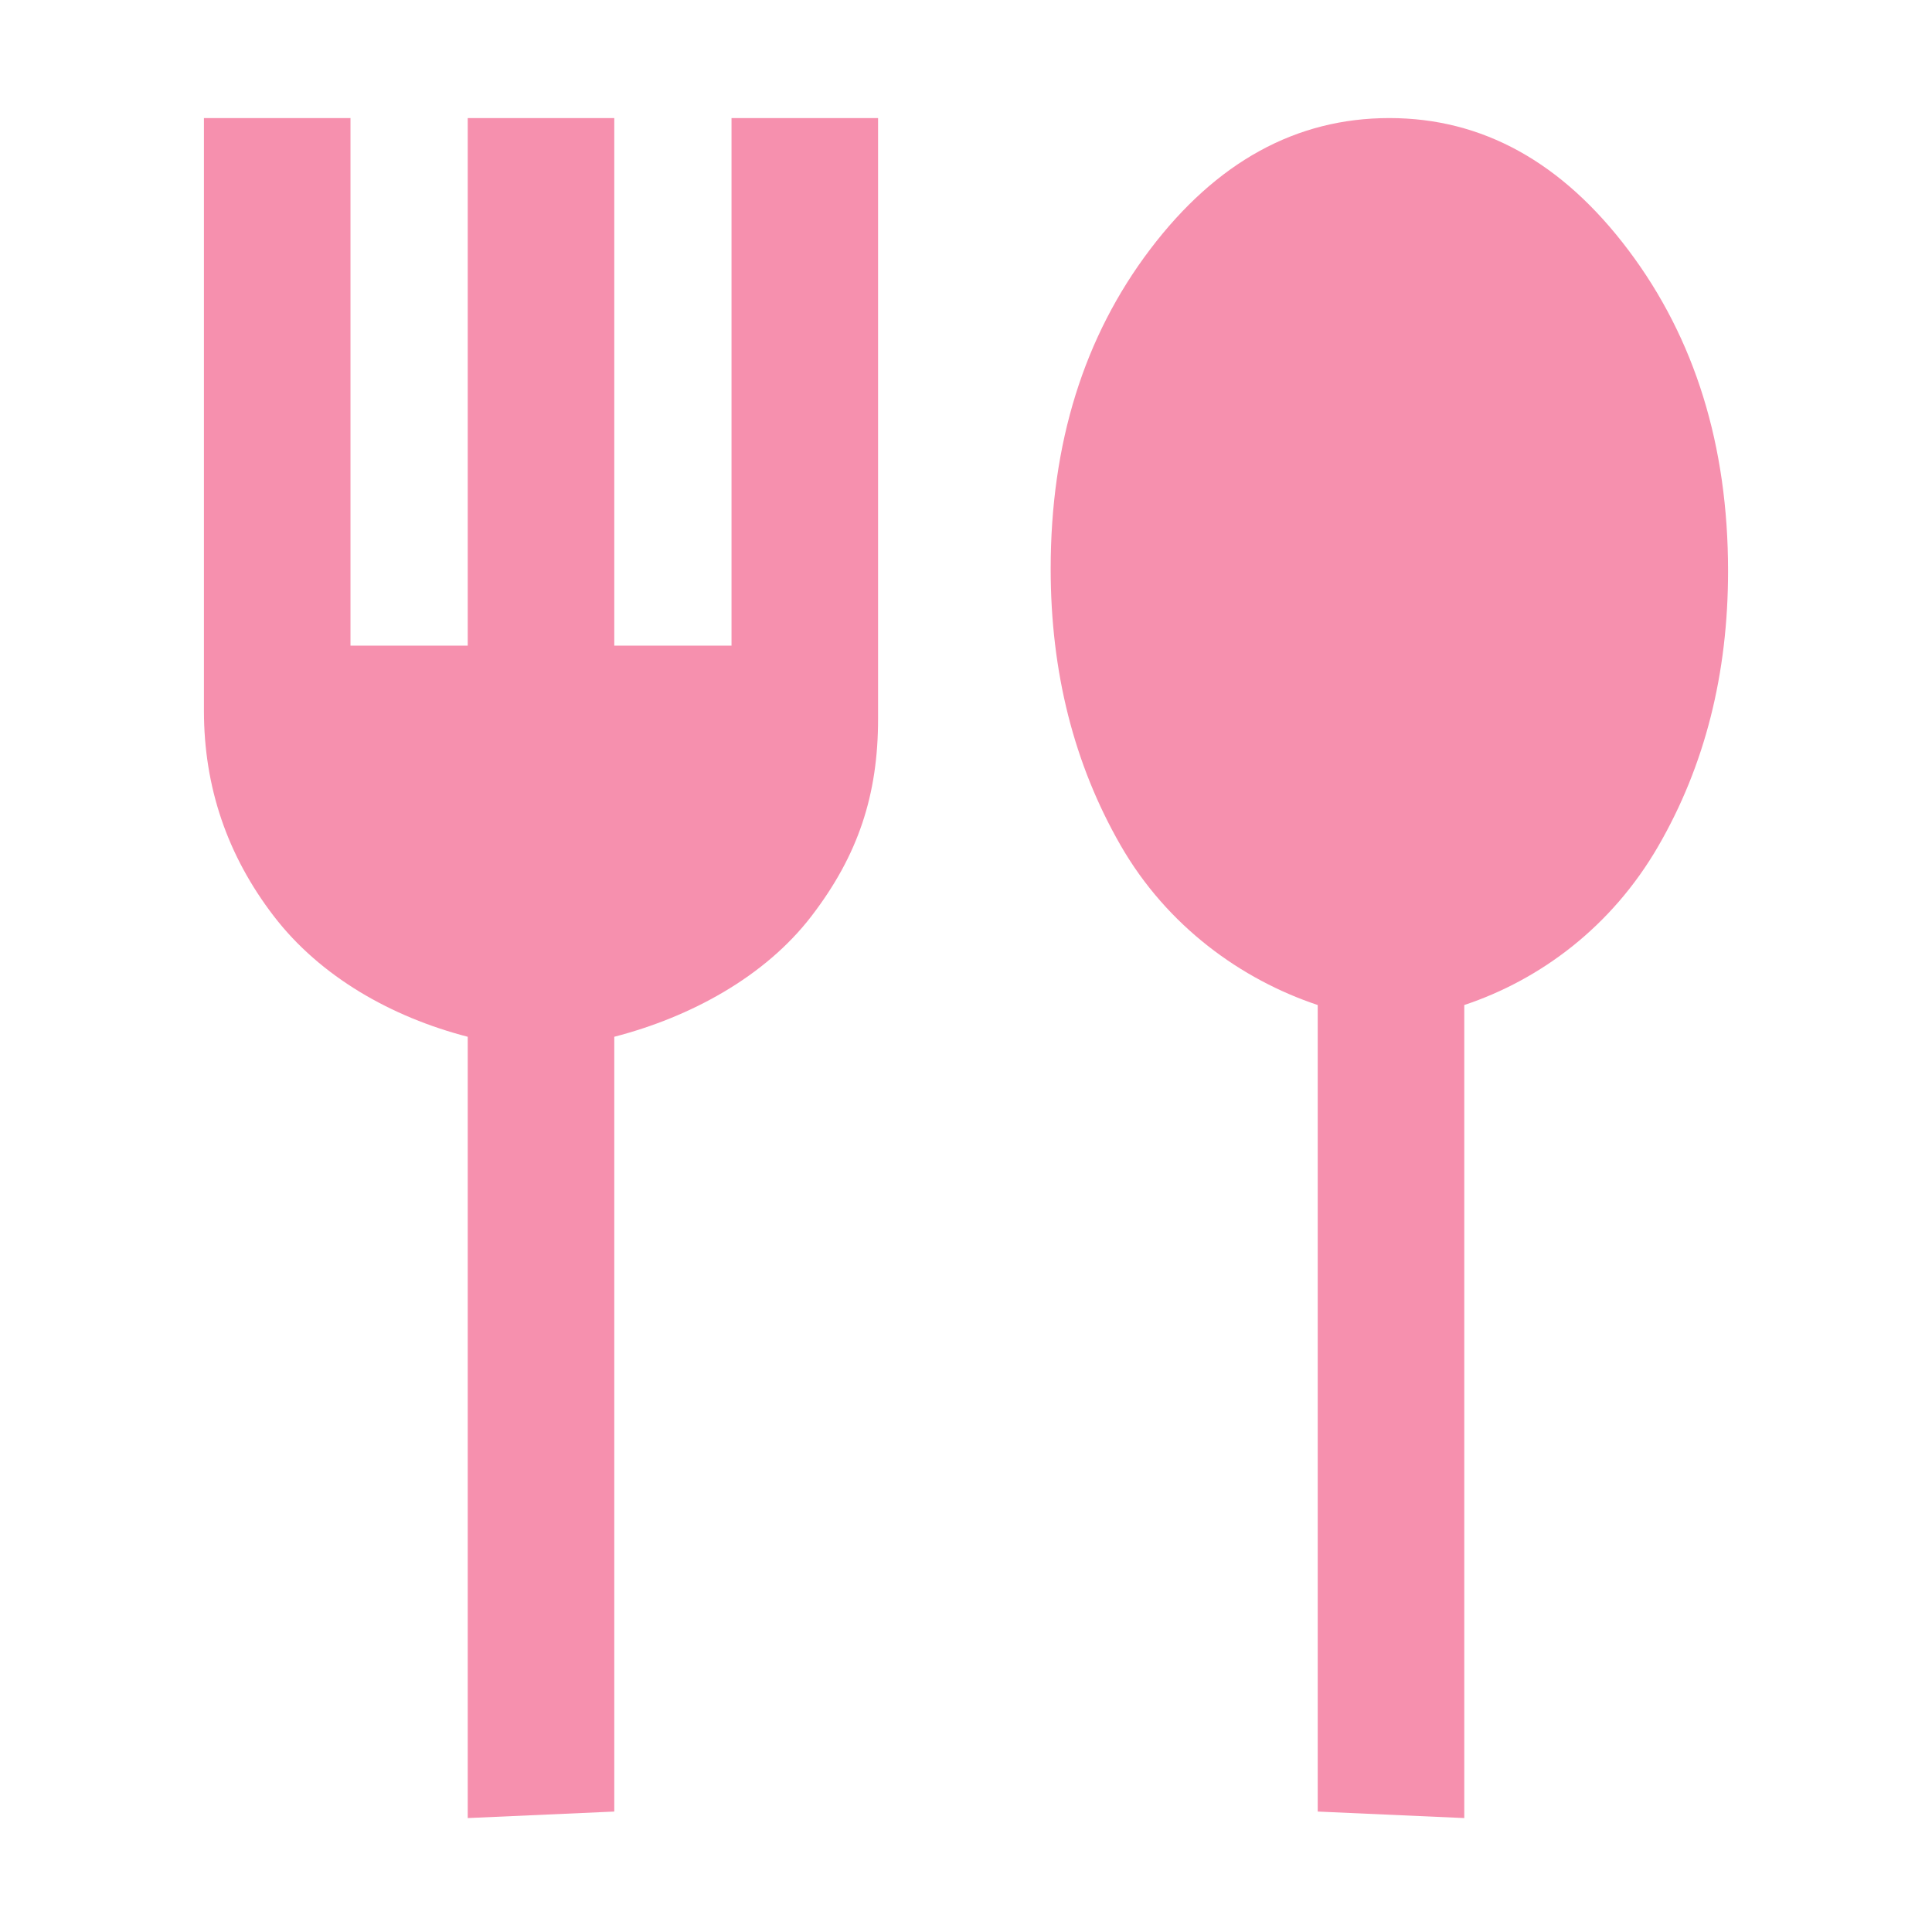
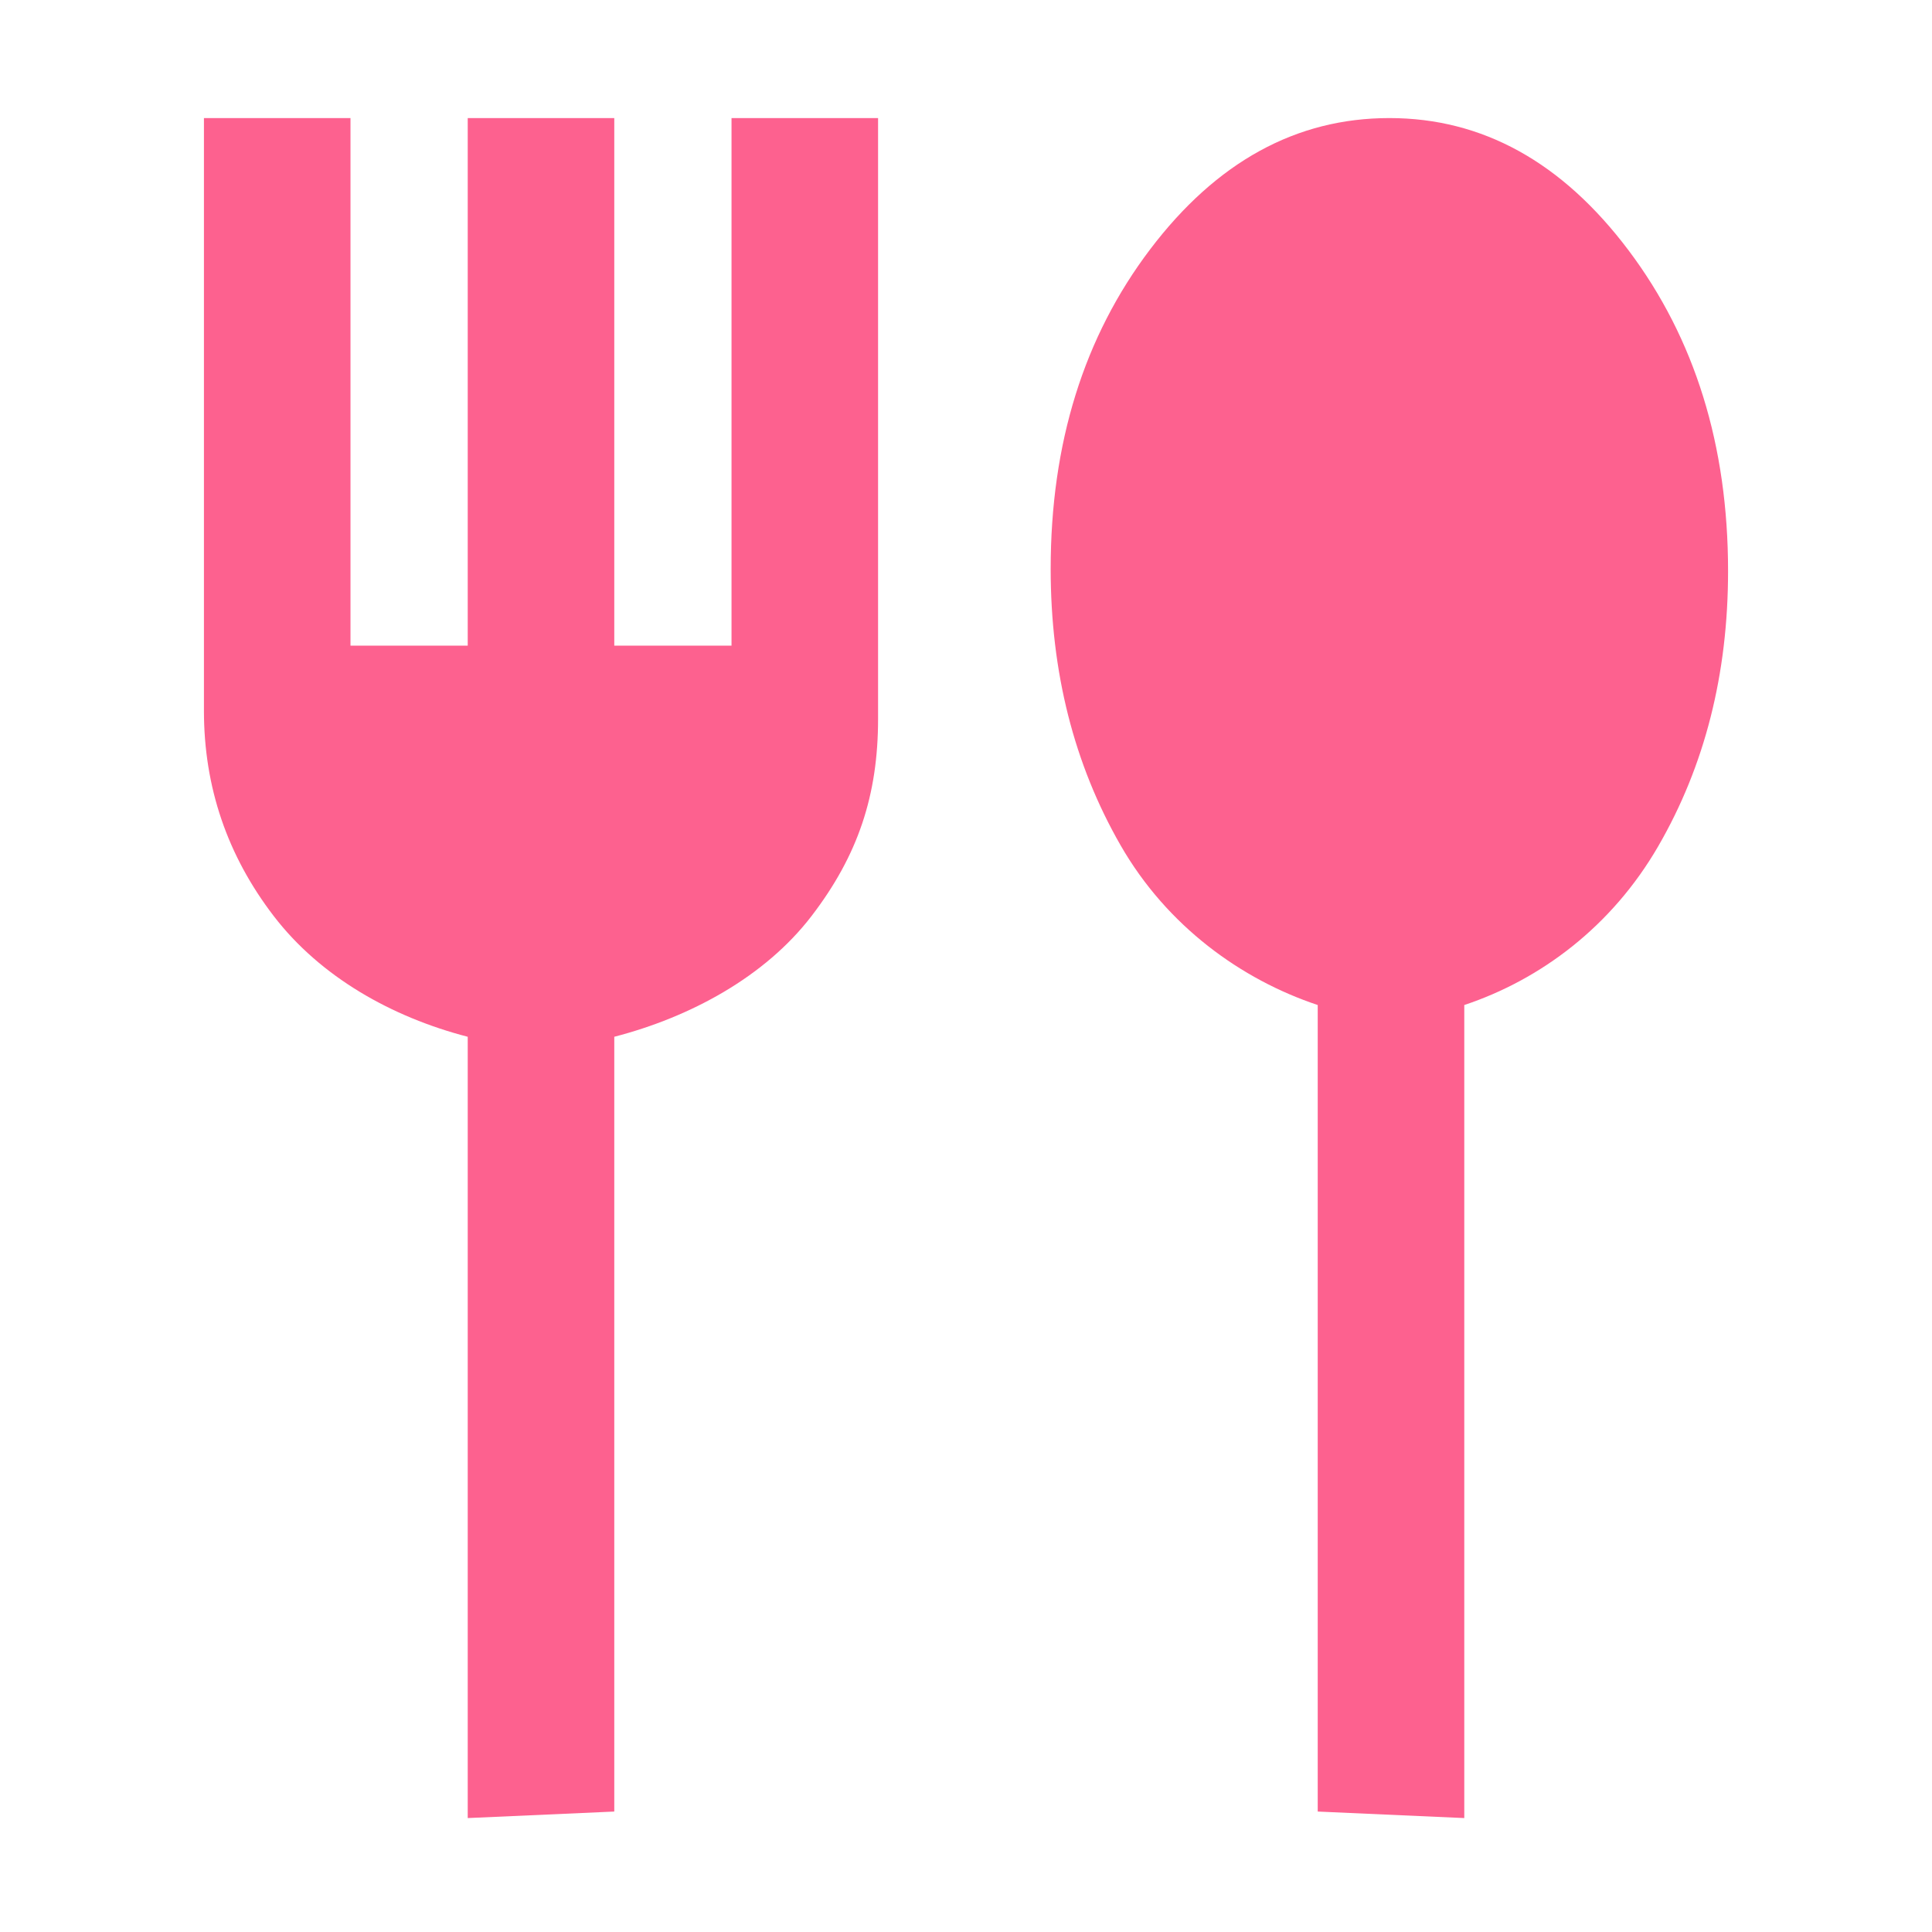
<svg xmlns="http://www.w3.org/2000/svg" width="180" height="180" viewBox="0 0 180 180" fill="none">
-   <path d="M43.577 169.385V96.594C36.477 94.754 29.847 91.007 25.508 85.353C21.169 79.699 19 73.322 19 66.222V11H32.654L32.654 60.154H43.577L43.577 11H57.231L57.231 60.154H68.154V11H81.808L81.808 66.981C81.808 74.081 79.942 79.699 75.603 85.353C71.264 91.007 64.331 94.754 57.231 96.594V168.778L43.577 169.385ZM122.769 168.778L122.769 93.636C115.669 91.269 108.736 86.306 104.397 78.746C100.058 71.186 97.889 62.606 97.889 53.008C97.889 41.306 100.979 31.38 107.158 23.228C113.338 15.076 120.767 11 129.444 11C138.122 11 145.551 15.109 151.731 23.326C157.91 31.544 161 41.504 161 53.206C161 62.804 158.831 71.35 154.492 78.844C150.153 86.339 143.523 91.269 136.423 93.636V169.385L122.769 168.778Z" fill="#F690AE" />
+   <path d="M43.577 169.385V96.594C36.477 94.754 29.847 91.007 25.508 85.353C21.169 79.699 19 73.322 19 66.222V11H32.654L32.654 60.154H43.577L43.577 11H57.231L57.231 60.154H68.154V11H81.808L81.808 66.981C81.808 74.081 79.942 79.699 75.603 85.353C71.264 91.007 64.331 94.754 57.231 96.594V168.778L43.577 169.385ZM122.769 168.778L122.769 93.636C115.669 91.269 108.736 86.306 104.397 78.746C100.058 71.186 97.889 62.606 97.889 53.008C97.889 41.306 100.979 31.38 107.158 23.228C113.338 15.076 120.767 11 129.444 11C138.122 11 145.551 15.109 151.731 23.326C157.91 31.544 161 41.504 161 53.206C161 62.804 158.831 71.35 154.492 78.844C150.153 86.339 143.523 91.269 136.423 93.636V169.385L122.769 168.778Z" fill="#FD618F" />
</svg>
